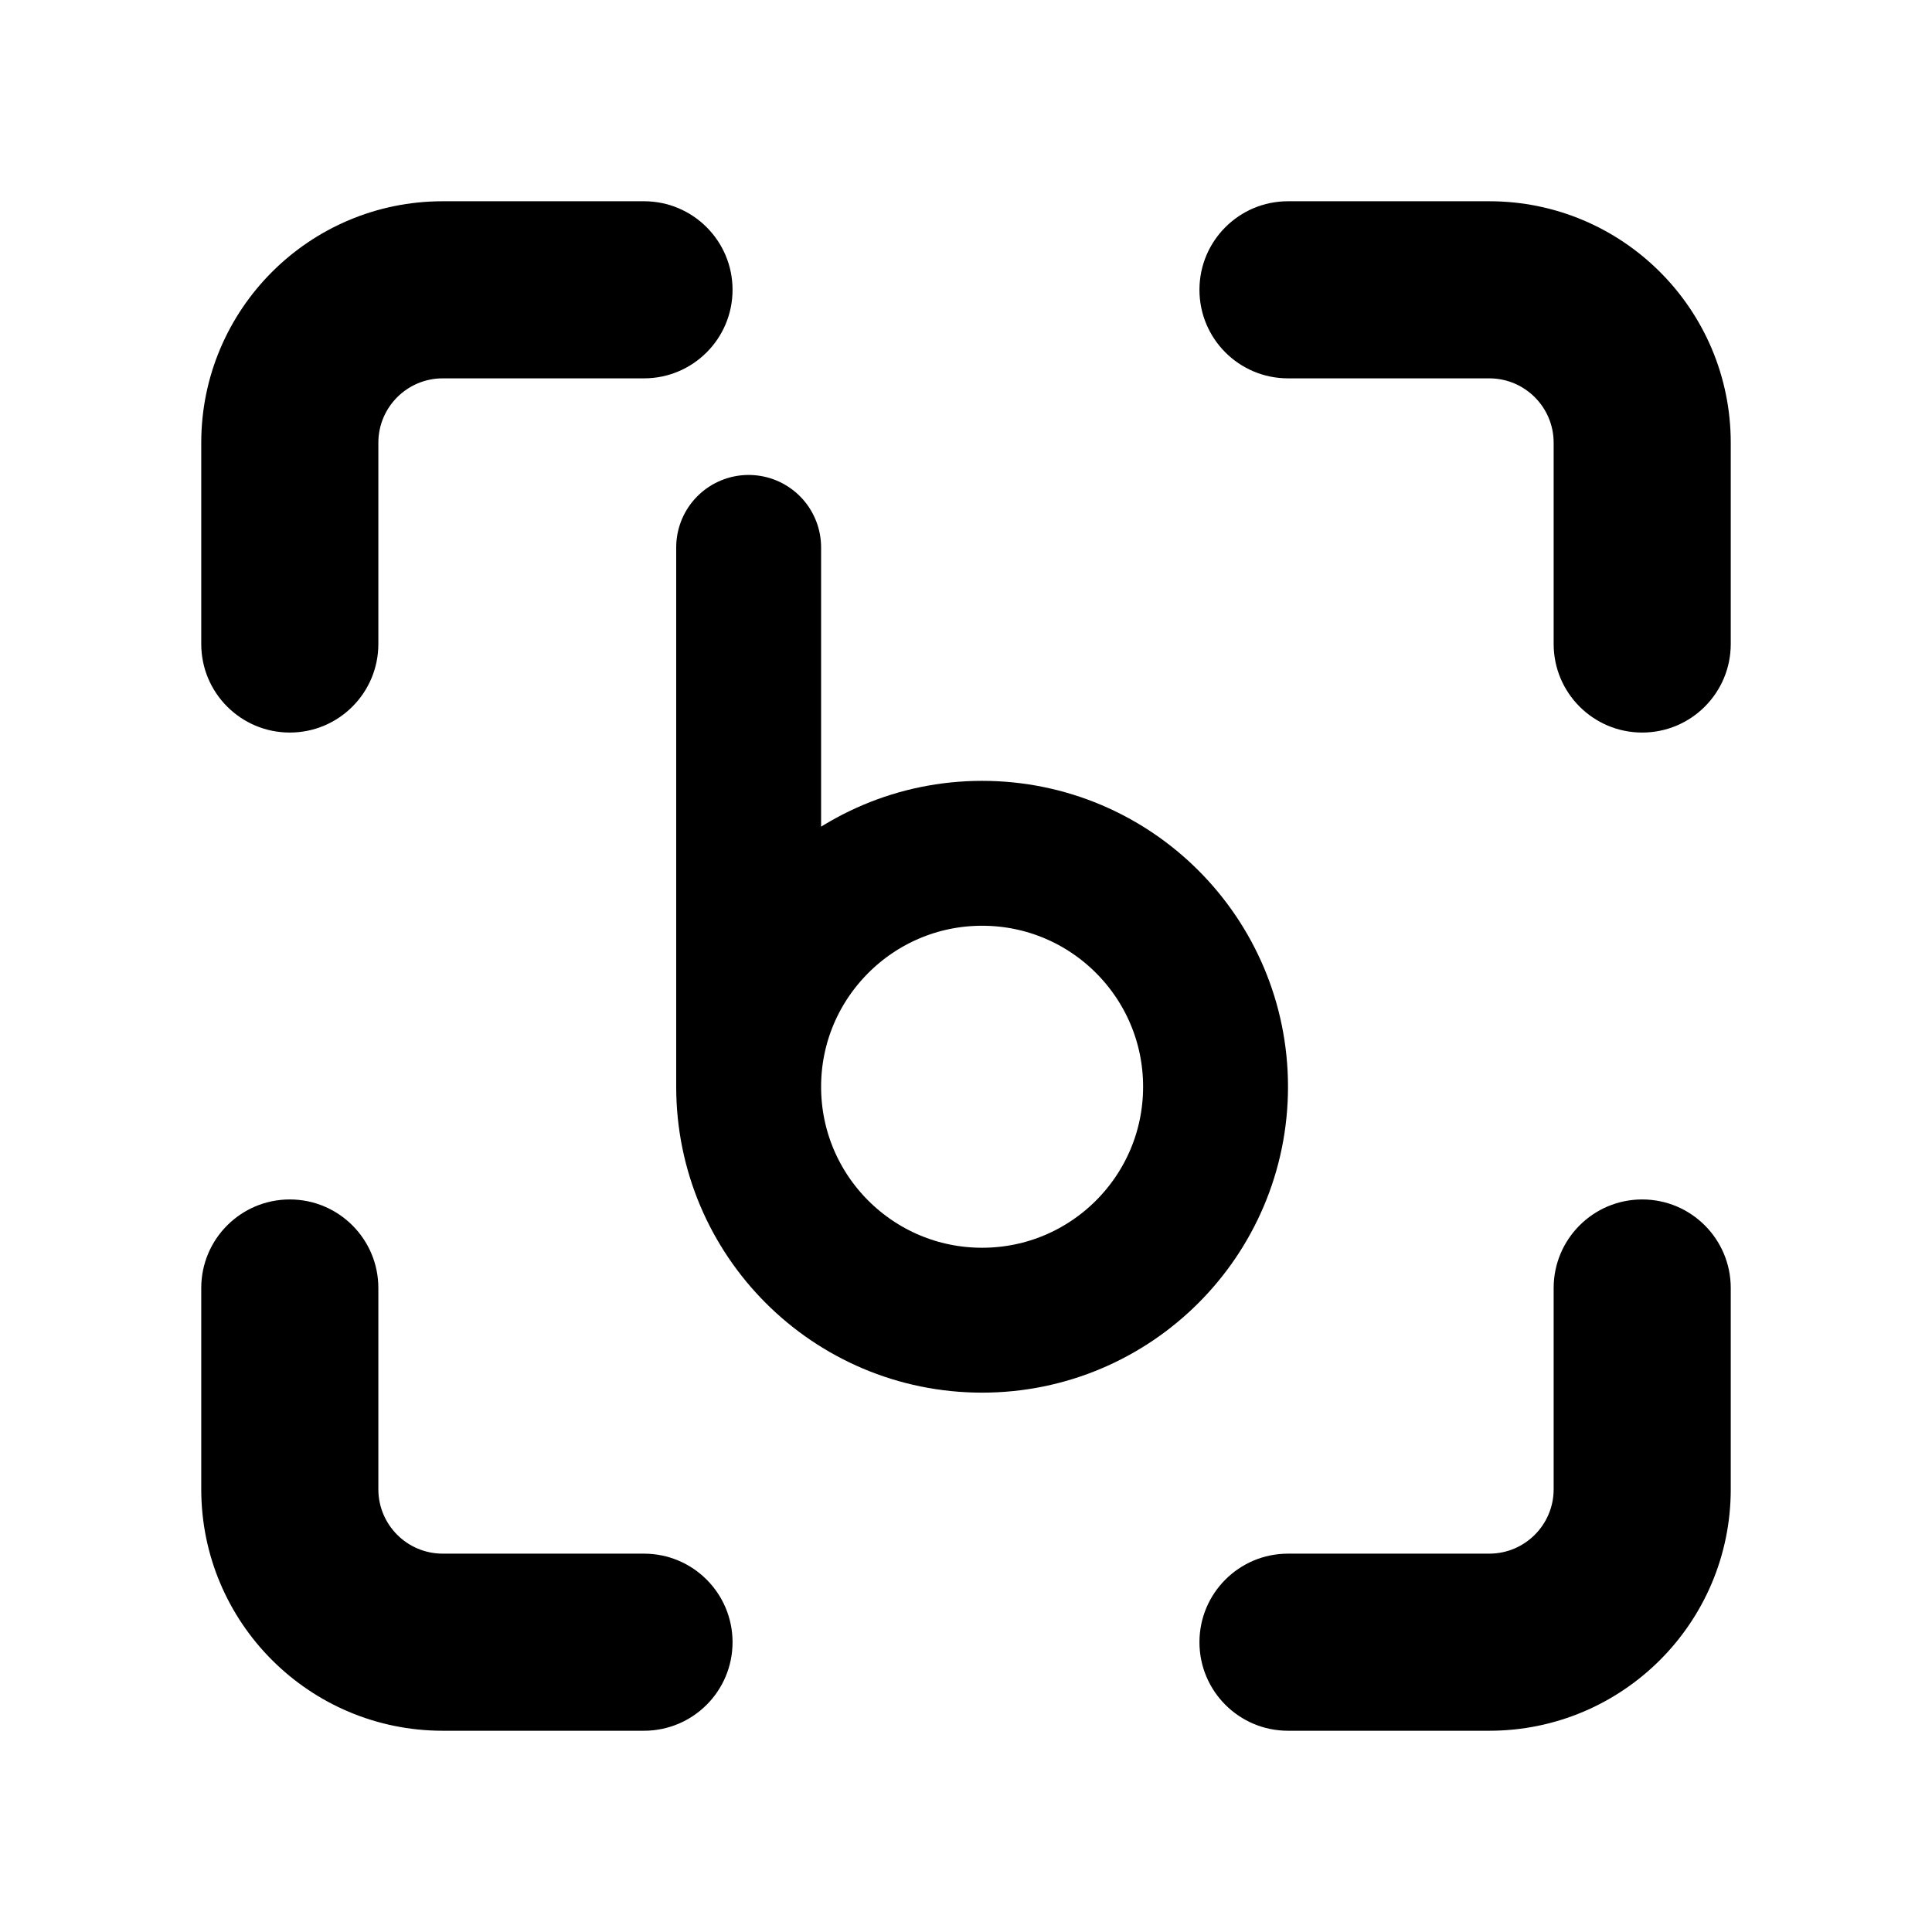
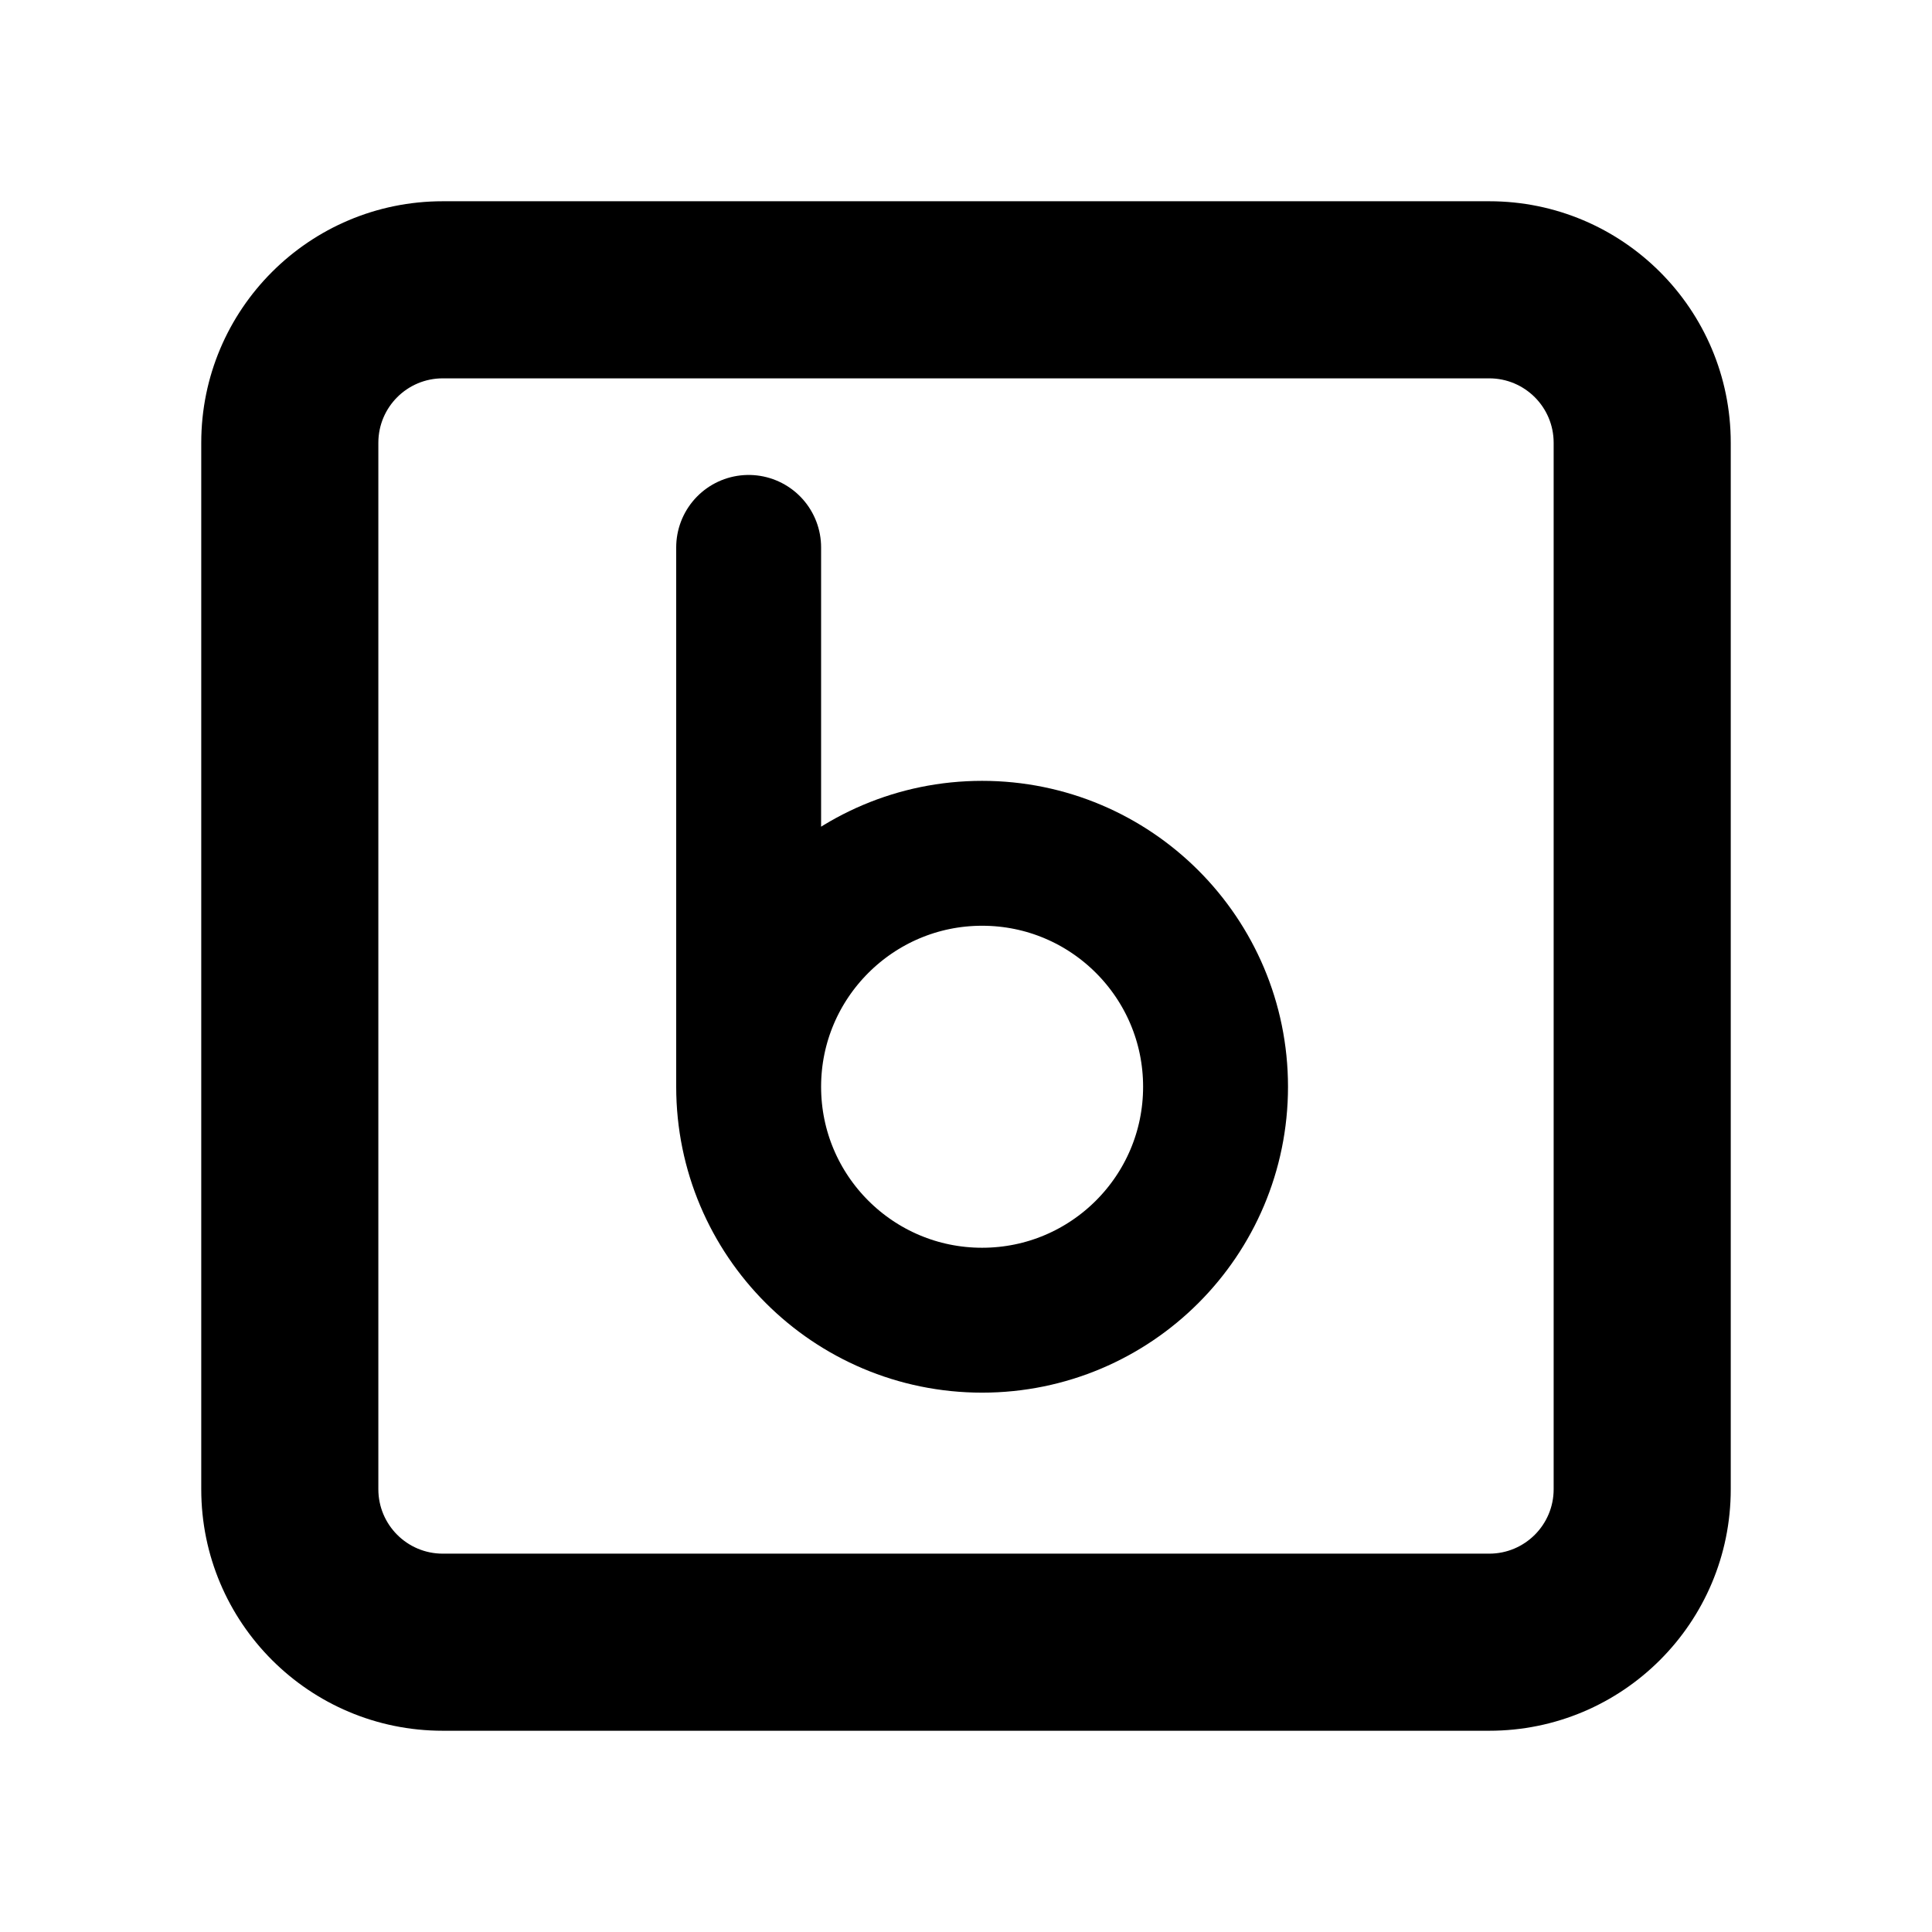
<svg xmlns="http://www.w3.org/2000/svg" width="24" height="24" viewBox="0 0 24 24">
-   <path fill="currentColor" fill-rule="evenodd" d="M2.5 5.5a3 3 0 0 1 3-3H8A1.1 1.1 0 0 1 8 4.7H5.5a.8.8 0 0 0-.8.8V8a1.1 1.1 0 0 1-2.2 0zm13.5-3h2.5a3 3 0 0 1 3 3V8a1.1 1.1 0 0 1-2.2 0V5.5a.8.8 0 0 0-.8-.8H16a1.1 1.1 0 0 1 0-2.2zM2.5 16a1.1 1.1 0 0 1 2.2 0v2.5a.8.8 0 0 0 .8.8H8a1.1 1.1 0 0 1 0 2.2H5.5a3 3 0 0 1-3-3zm19 0v2.5a3 3 0 0 1-3 3H16a1.1 1.1 0 0 1 0-2.2h2.5a.8.8 0 0 0 .8-.8V16a1.1 1.1 0 0 1 2.2 0z" />
+   <path fill="currentColor" fill-rule="evenodd" d="M5.5 2.5h13a3 3 0 0 1 3 3v13a3 3 0 0 1-3 3h-13a3 3 0 0 1-3-3v-13a3 3 0 0 1 3-3Zm0 2.2a.8.8 0 0 0-.8.8v13a.8.8 0 0 0 .8.8h13a.8.8 0 0 0 .8-.8v-13a.8.8 0 0 0-.8-.8h-13Z" />
  <path fill="none" stroke="currentColor" stroke-width="1.8" stroke-linecap="round" stroke-linejoin="round" d="M9.3 6.8v6.7a2.9 2.9 0 1 0 2.9-2.9c-1.6 0-2.9 1.3-2.9 2.9" />
</svg>
